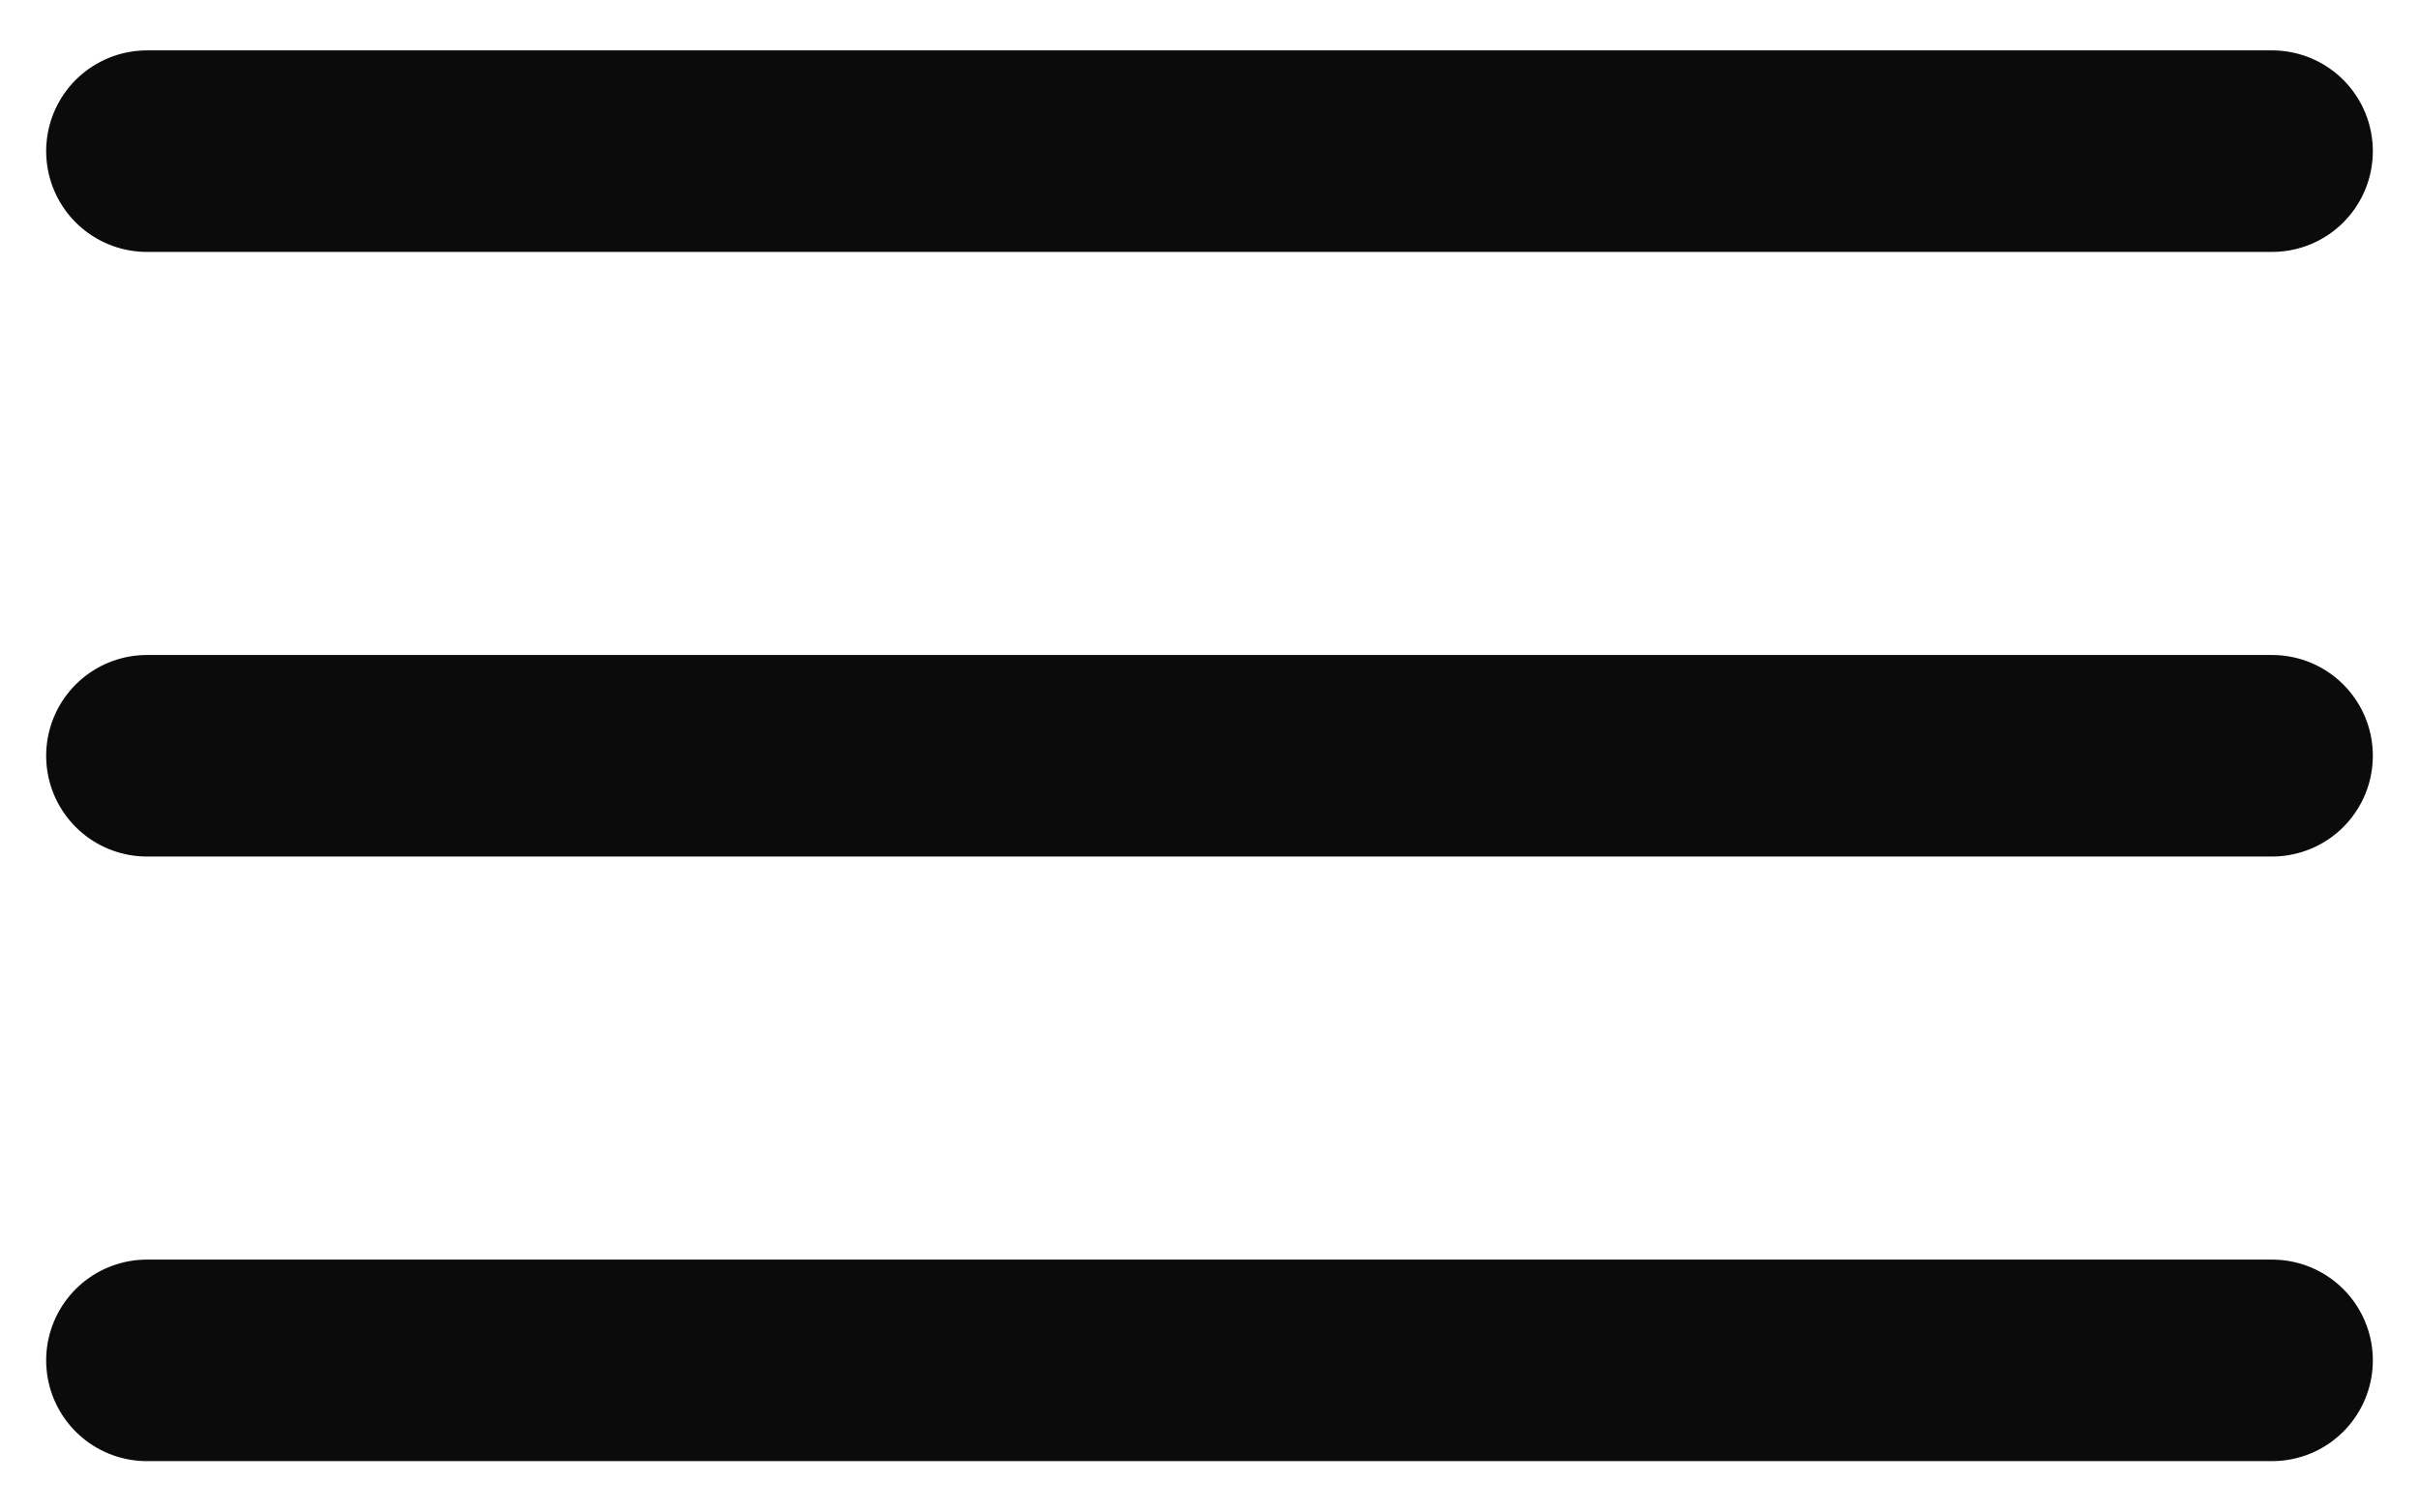
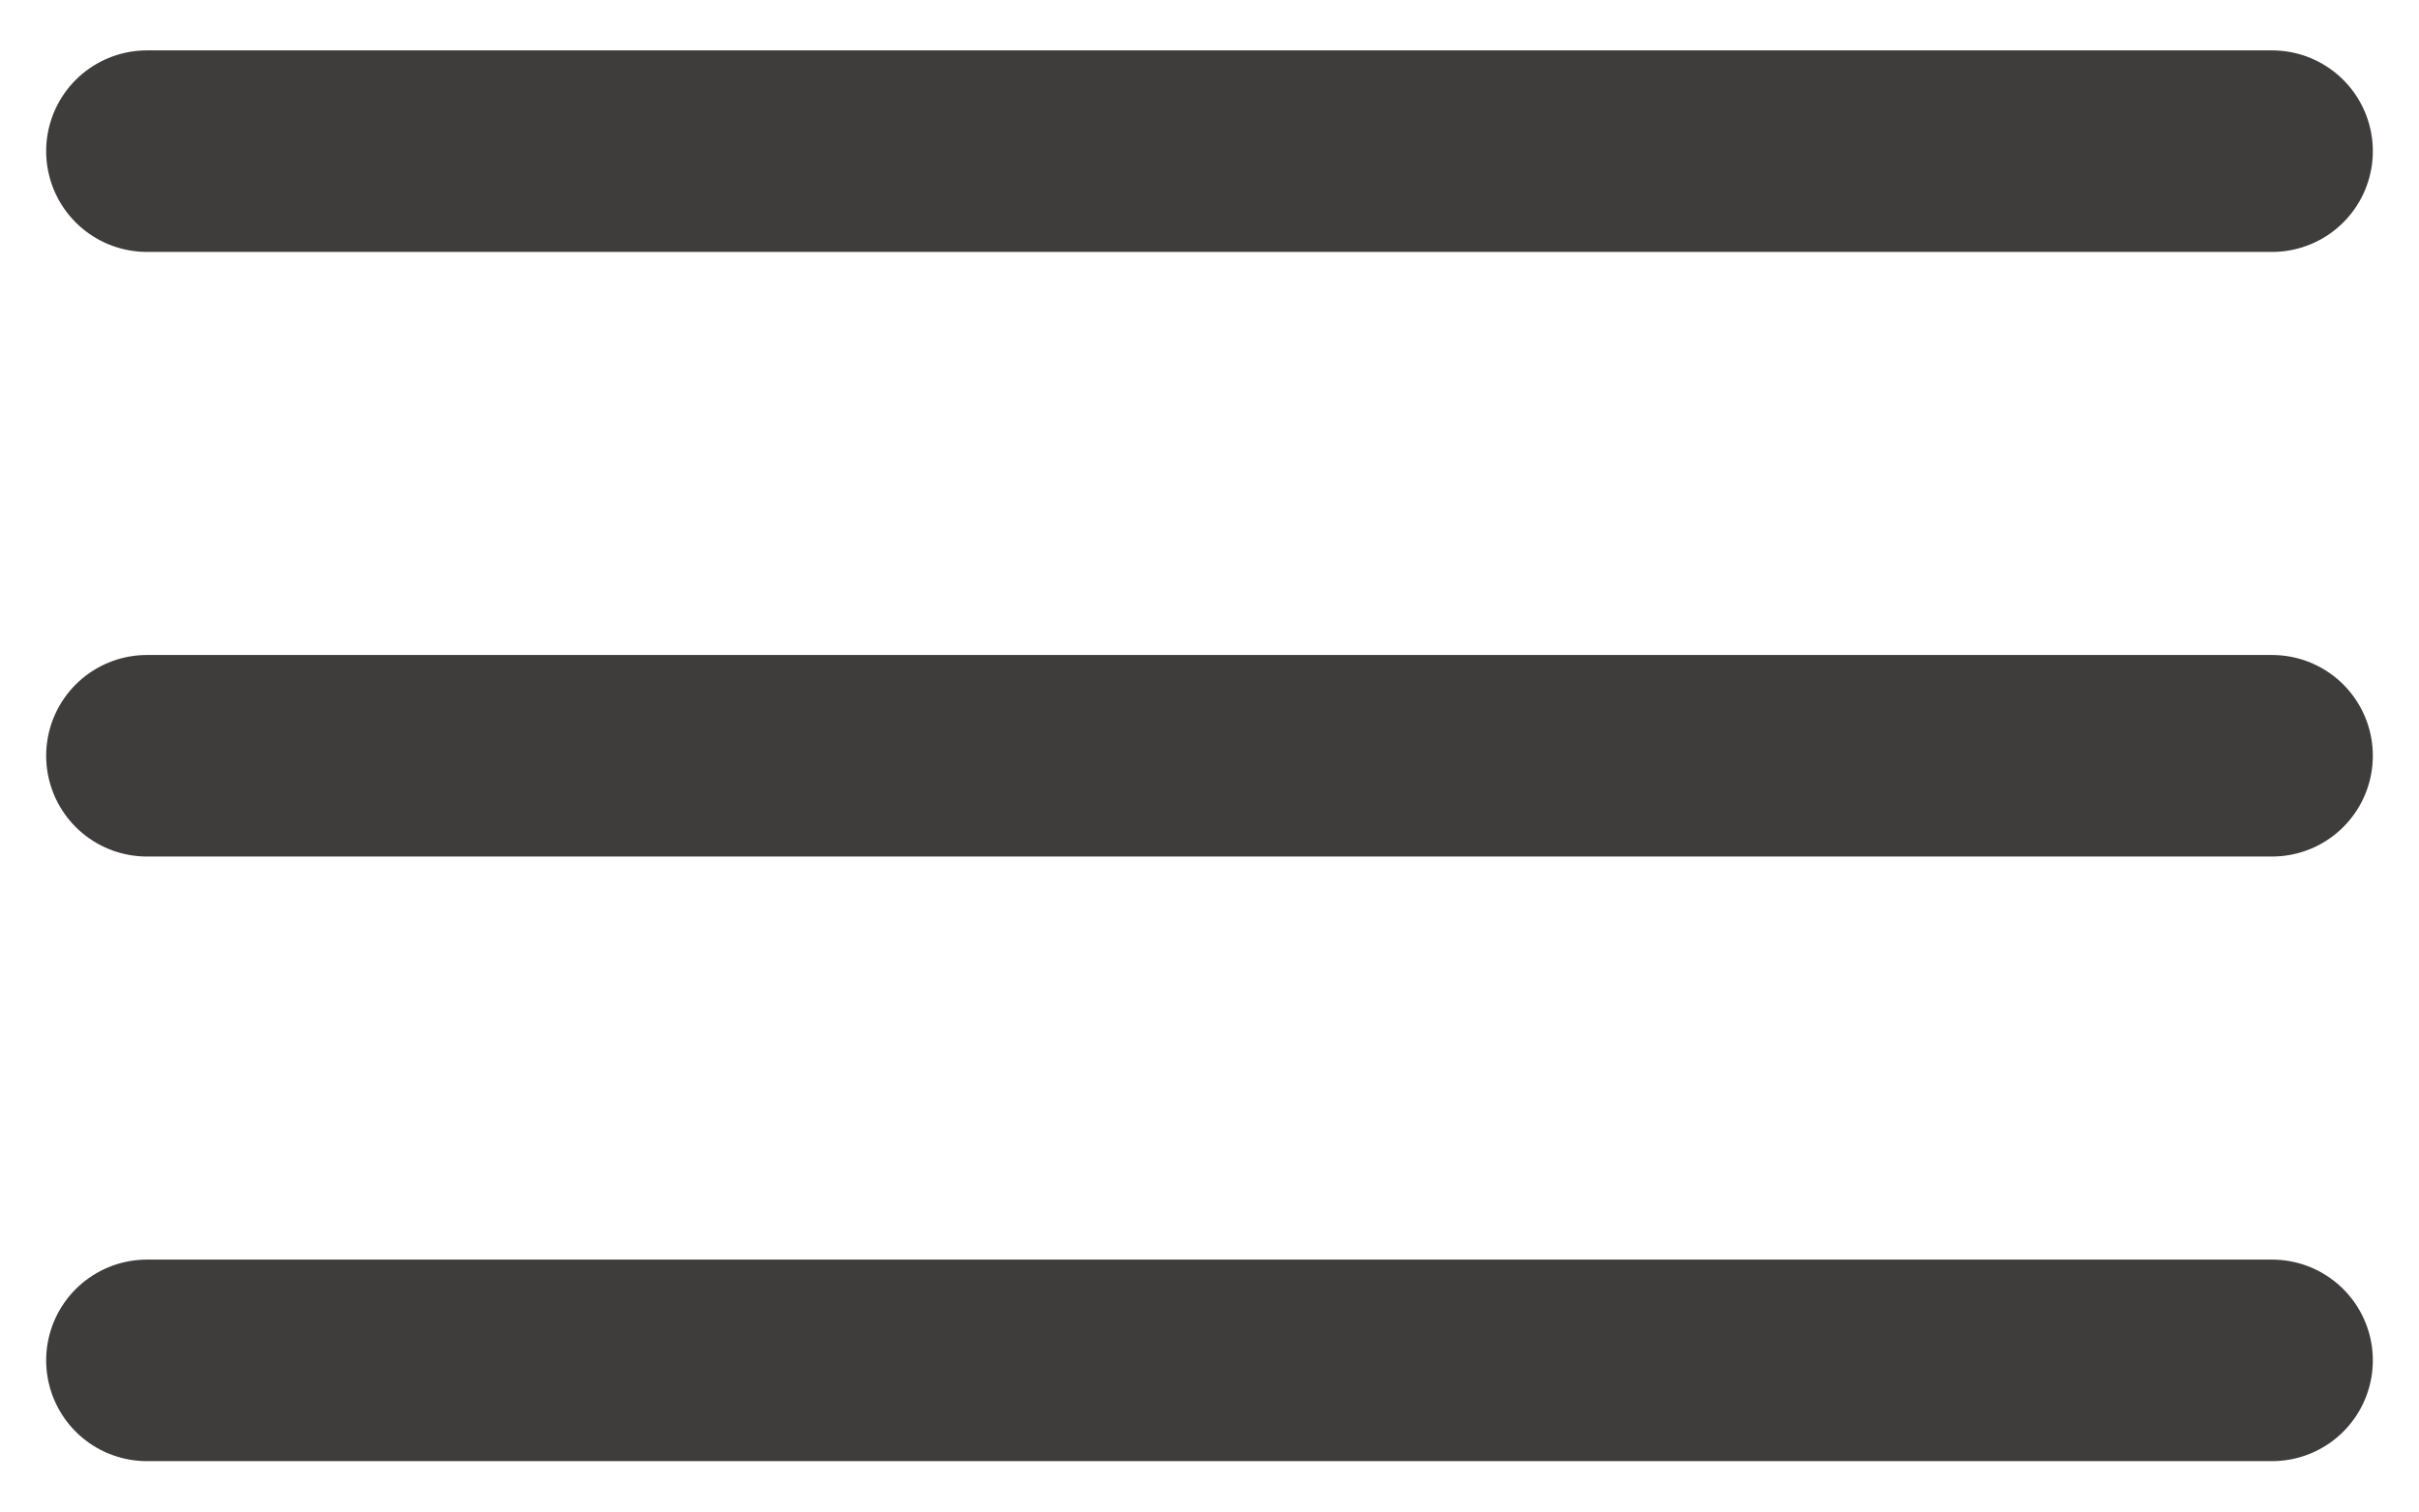
<svg xmlns="http://www.w3.org/2000/svg" width="24px" height="15px" viewBox="0 0 24 15" version="1.1">
  <g id="Symbols" stroke="none" stroke-width="1" fill="none" fill-rule="evenodd" stroke-linecap="round">
-     <g id="Top-Nav--(Mobile)" transform="translate(-343, -27)" stroke="#0B0B0B" stroke-width="2">
+     <g id="Top-Nav--(Mobile)" transform="translate(-343, -27)" stroke="#3f3d3b" stroke-width="2">
      <g id="Line-2" transform="translate(344, 28)">
        <line x1="0.458" y1="0.5" x2="21.542" y2="0.5" />
        <line x1="0.458" y1="6.5" x2="21.542" y2="6.5" />
        <line x1="0.458" y1="12.5" x2="21.542" y2="12.5" />
      </g>
    </g>
  </g>
</svg>
